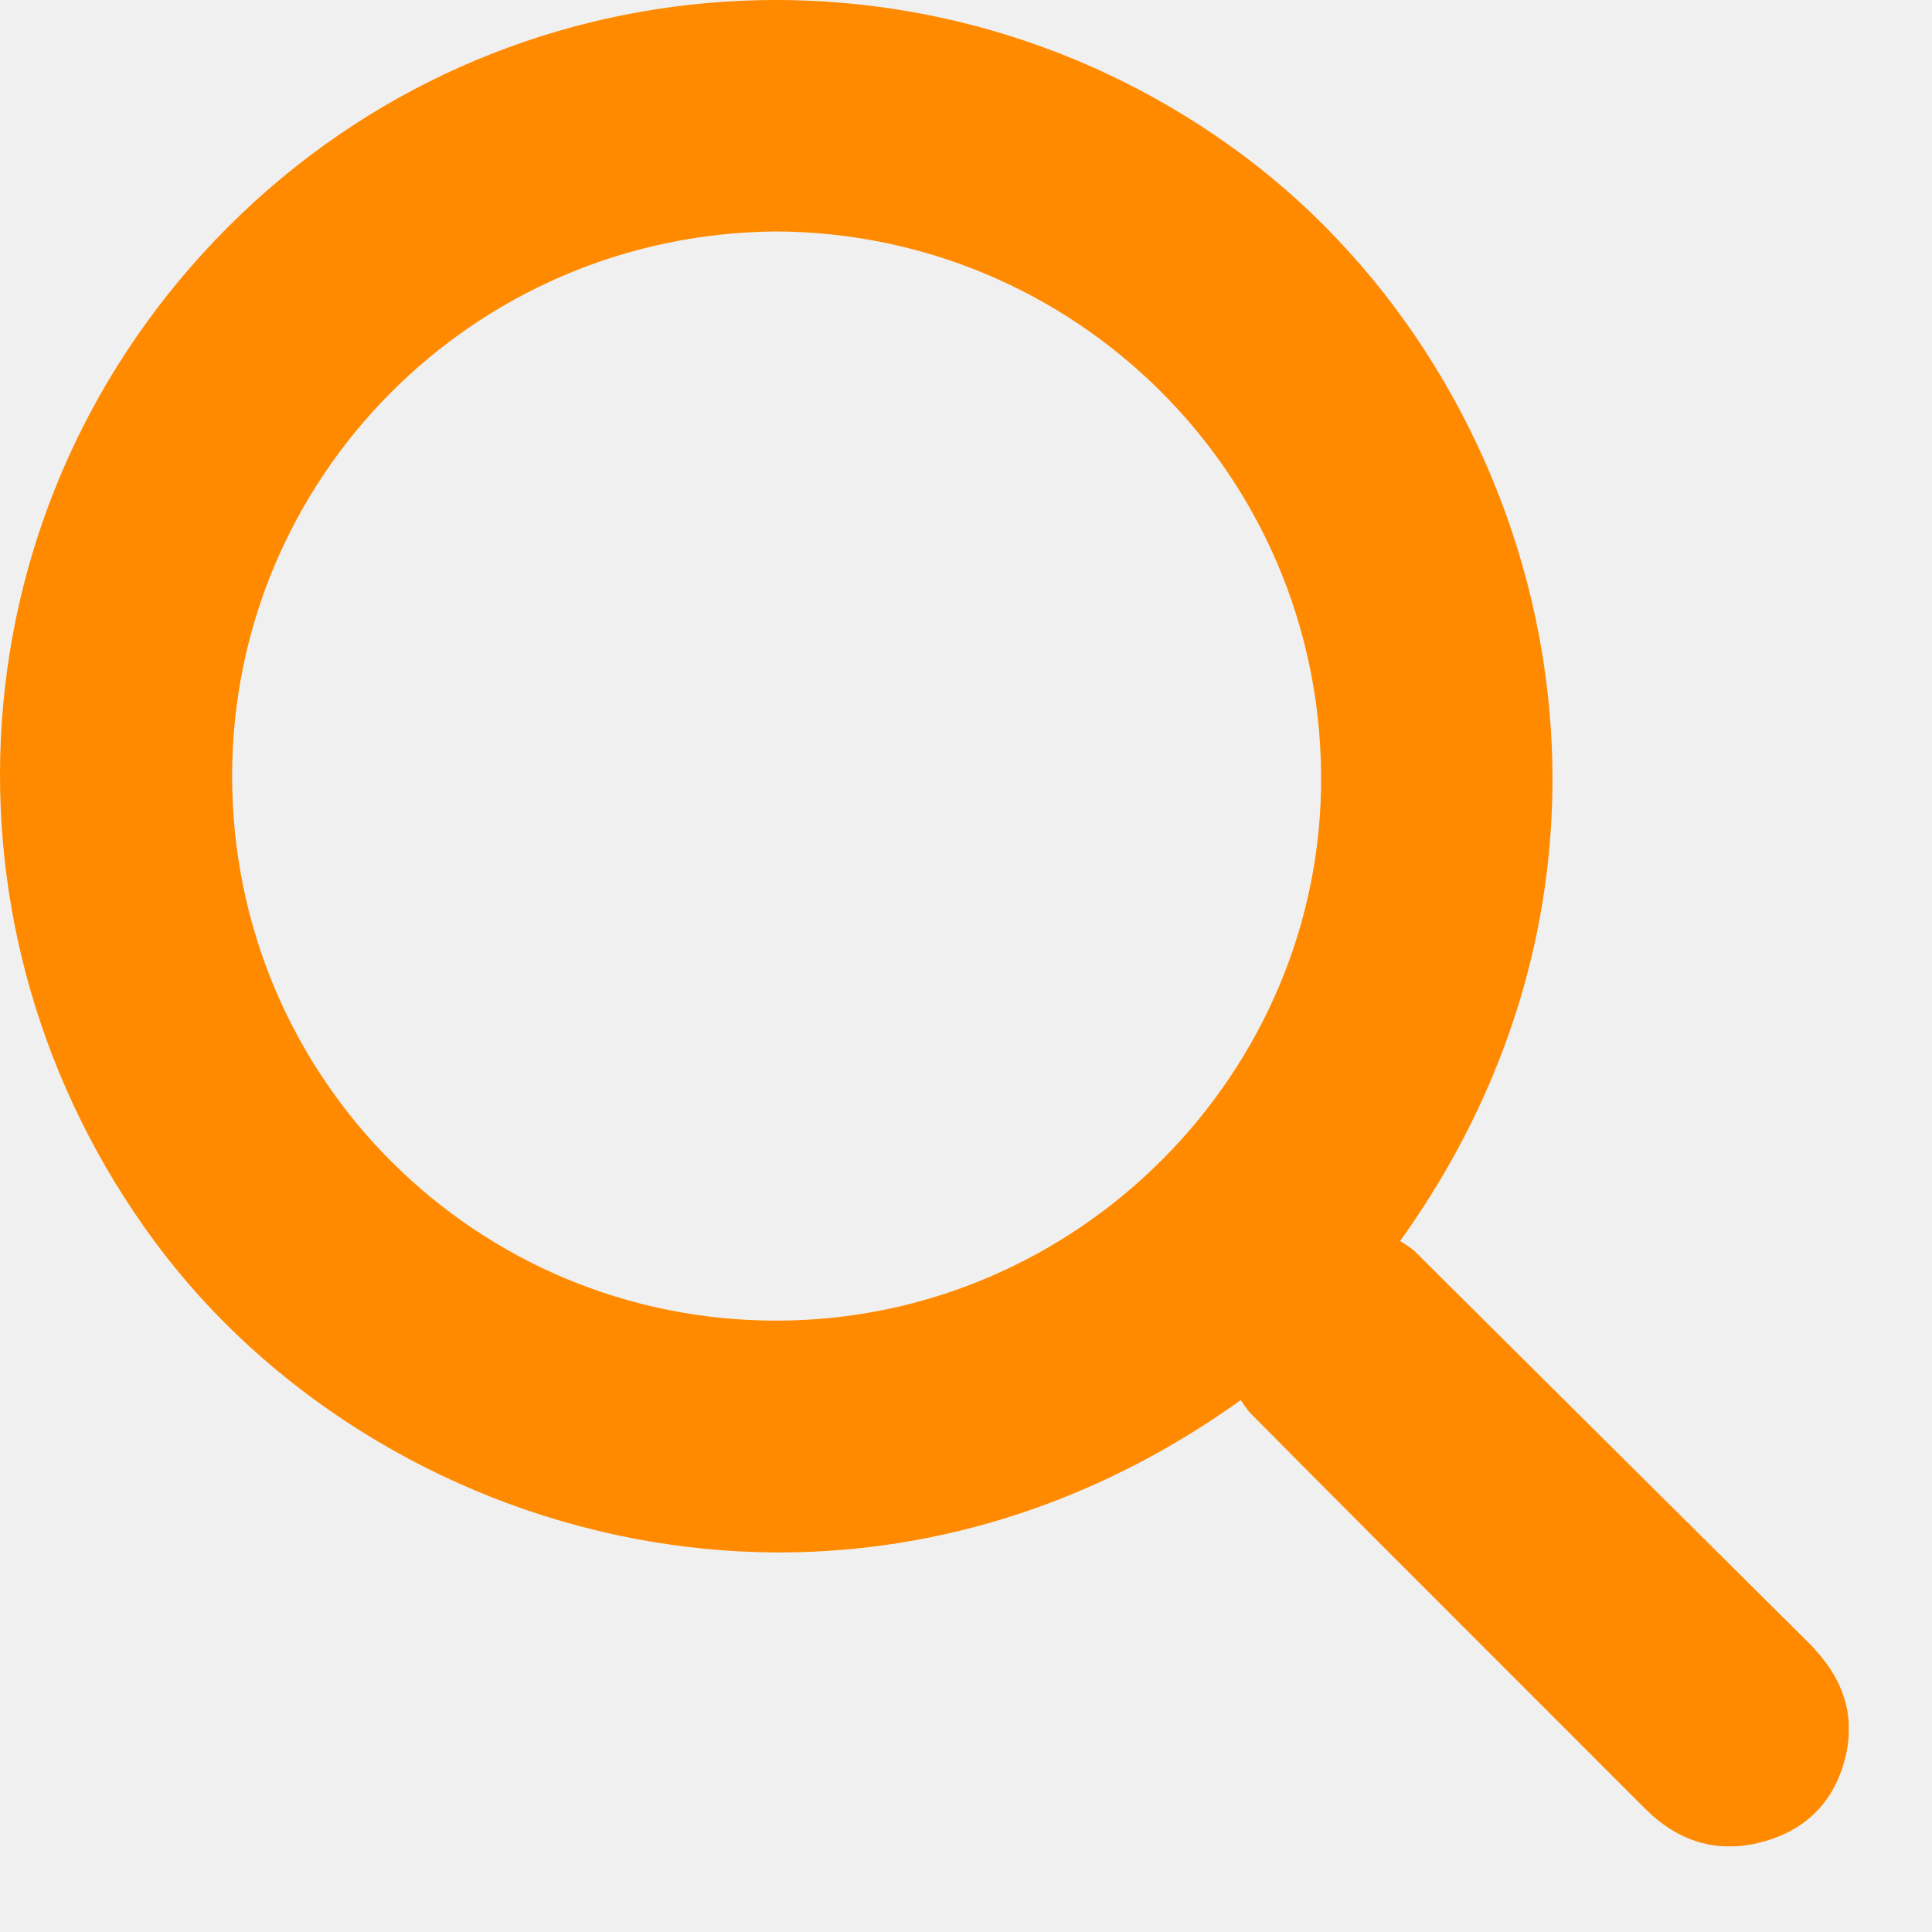
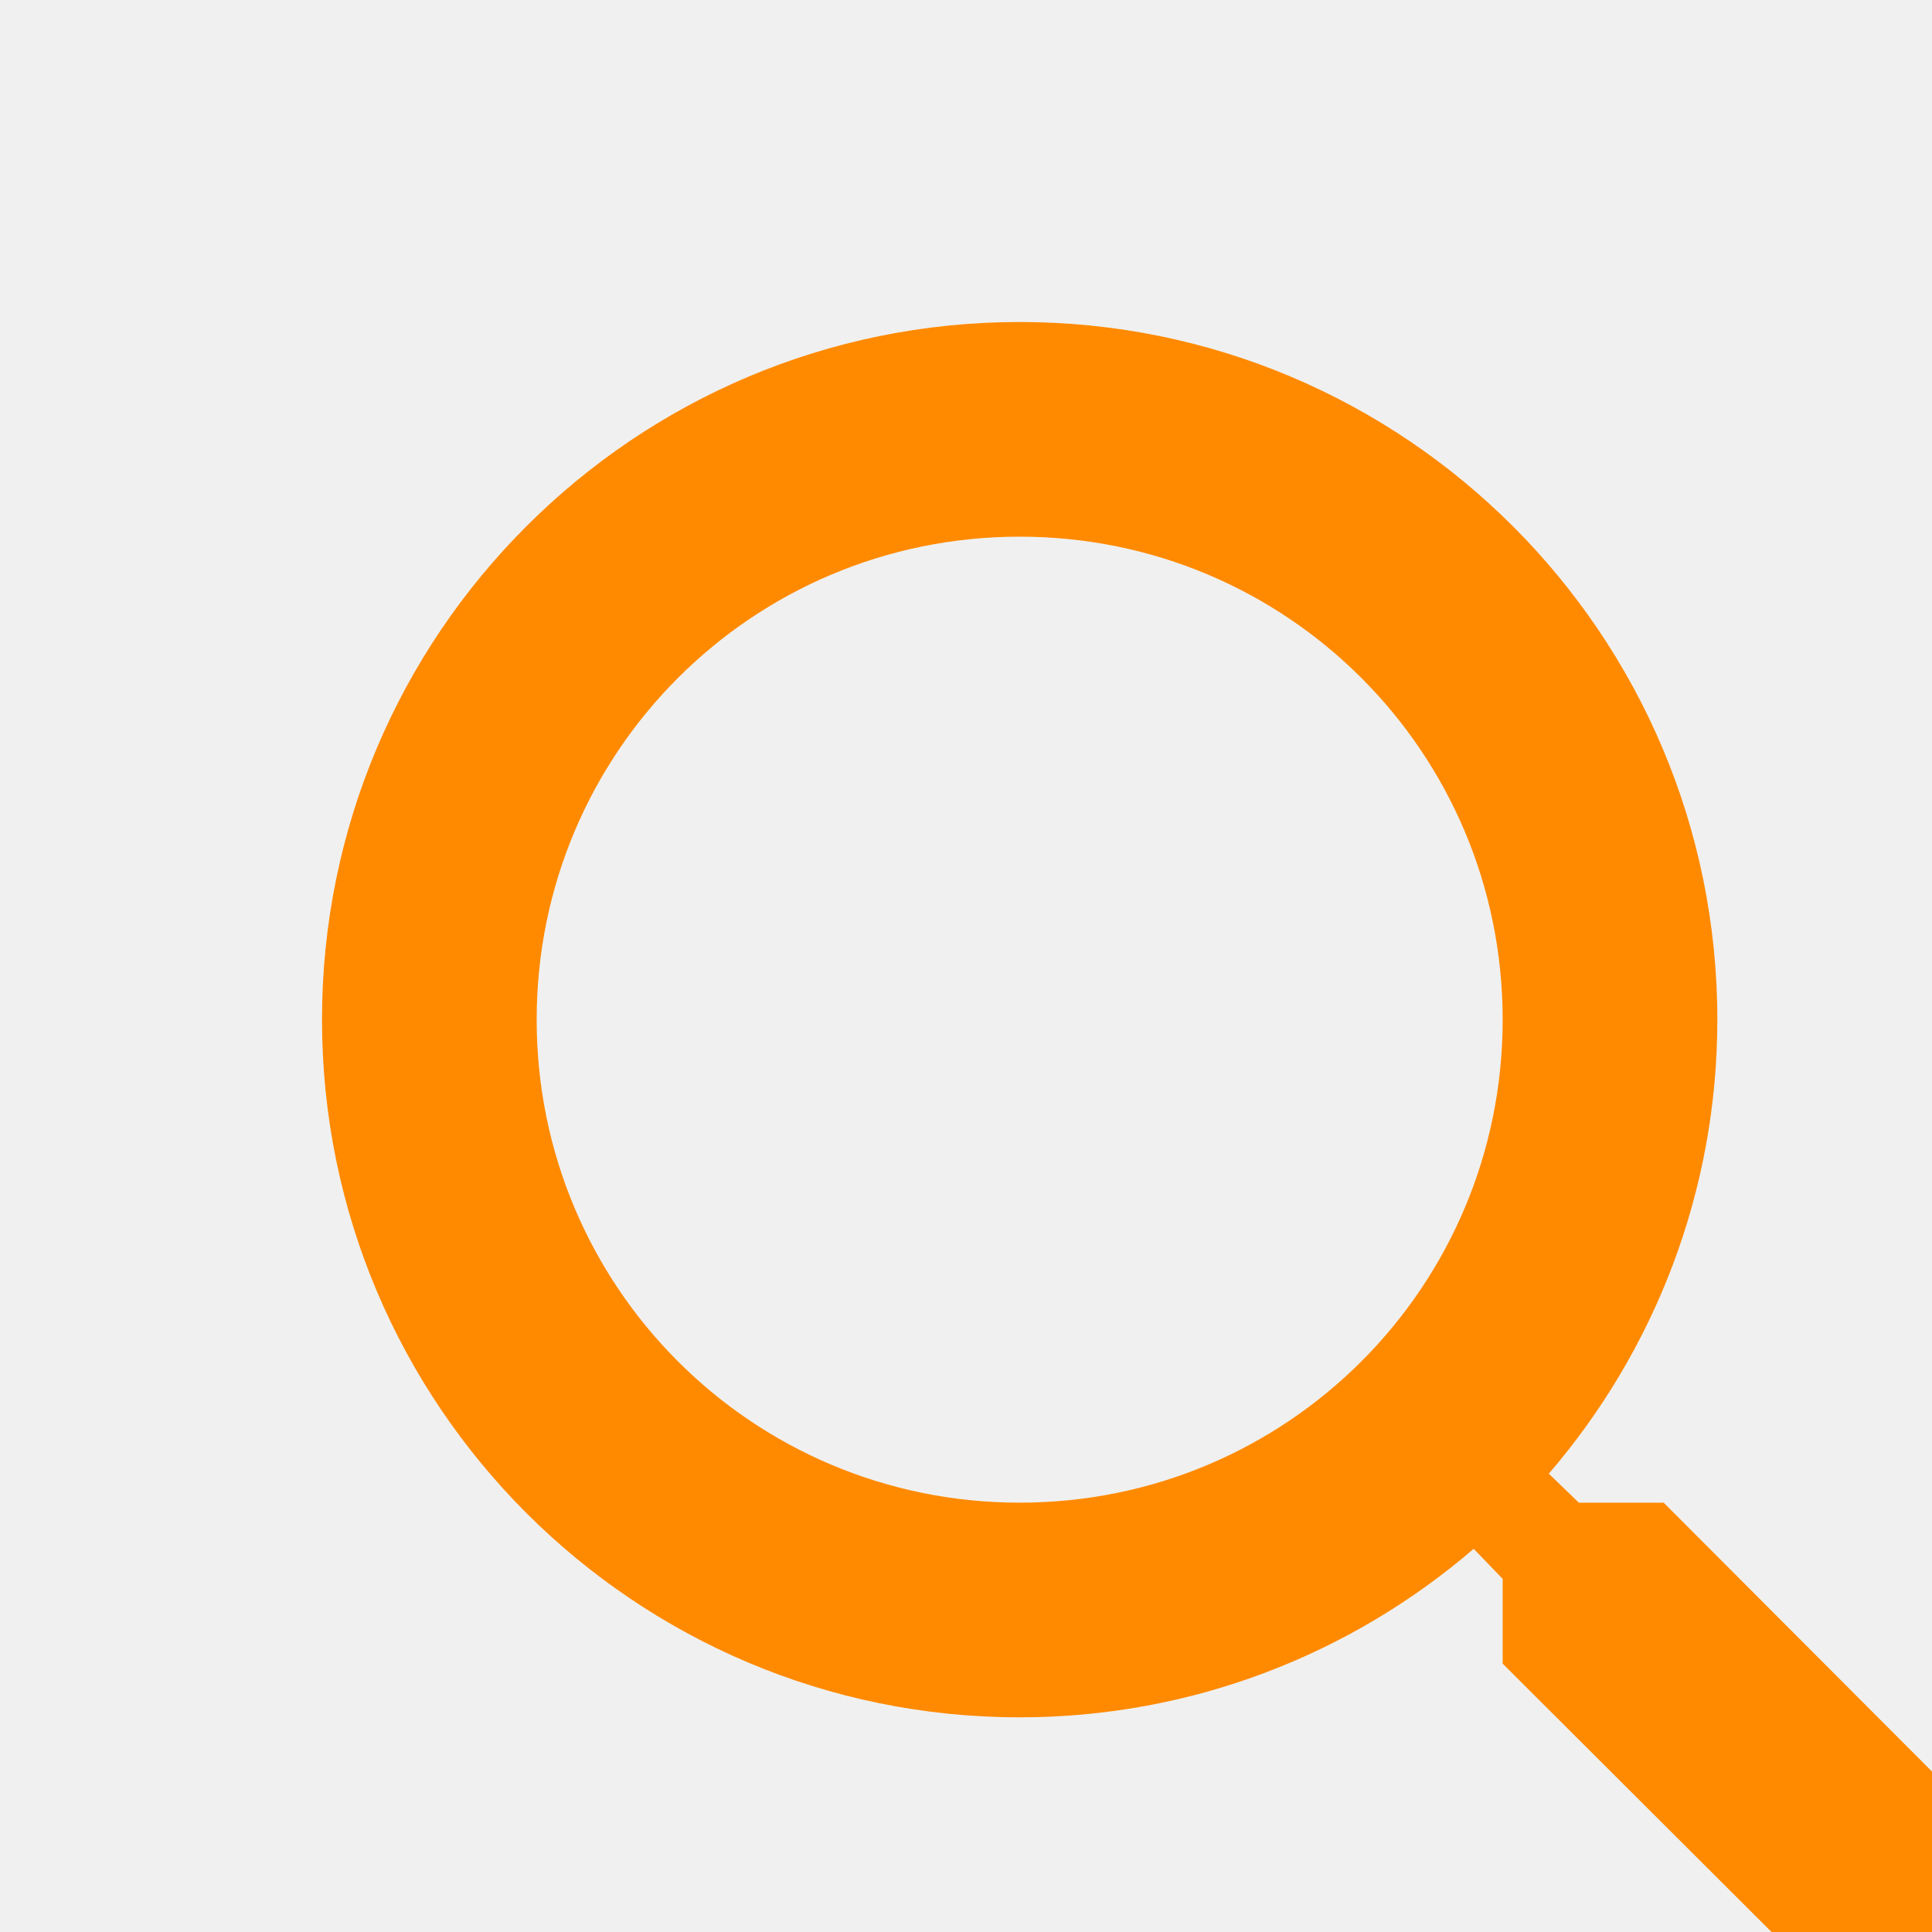
- <svg xmlns="http://www.w3.org/2000/svg" xmlns:xlink="http://www.w3.org/1999/xlink" width="20px" height="20px" viewBox="0 0 20 20" version="1.1">
-   <defs>
-     <polygon id="path-1" points="0 0 19.14 0 19.14 19.115 0 19.115" />
-   </defs>
-   <g id="Design" stroke="none" stroke-width="1" fill="none" fill-rule="evenodd">
-     <g id="Single-Application" transform="translate(-942, -211)">
-       <g id="search-icon" transform="translate(942, 211)">
-         <mask id="mask-2" fill="white">
-           <use xlink:href="#path-1" />
-         </mask>
-         <g id="Clip-2" />
-         <path d="M8.028,2.396 C4.89,2.424 2.4,4.958 2.403,8.039 C2.405,11.168 4.933,13.677 8.046,13.671 C11.156,13.666 13.701,11.103 13.676,8.019 C13.653,4.896 11.124,2.407 8.028,2.396 M12.844,14.494 C8.773,17.408 3.89,15.943 1.607,12.86 C-0.77,9.649 -0.505,5.211 2.369,2.341 C5.214,-0.498 9.685,-0.773 12.878,1.615 C15.996,3.947 17.375,8.829 14.494,12.847 C14.544,12.881 14.605,12.914 14.653,12.961 C16.008,14.308 17.362,15.655 18.718,17.001 C19.049,17.33 19.217,17.711 19.106,18.18 C18.996,18.643 18.702,18.944 18.245,19.067 C17.774,19.195 17.365,19.061 17.024,18.717 C16.089,17.781 15.154,16.847 14.219,15.911 C13.796,15.487 13.373,15.062 12.952,14.637 C12.908,14.593 12.876,14.538 12.844,14.494" id="Fill-1" fill="#FF8A00" mask="url(#mask-2)" />
-       </g>
-     </g>
-   </g>
+ <svg xmlns="http://www.w3.org/2000/svg" height="18px" viewBox="0 0 18 18" width="18px" fill="#ff8a00">
+   <path d="M0 0h24v24H0z" fill="none" />
+   <path d="M15.5 14h-.79l-.28-.27C15.41 12.59 16 11.11 16 9.5 16 5.91 13.09 3 9.5 3S3 5.91 3 9.5 5.91 16 9.5 16c1.61 0 3.09-.59 4.23-1.57l.27.28v.79l5 4.99L20.49 19l-4.99-5zm-6 0C7.01 14 5 11.99 5 9.5S7.01 5 9.5 5 14 7.01 14 9.5 11.99 14 9.5 14z" />
</svg>
